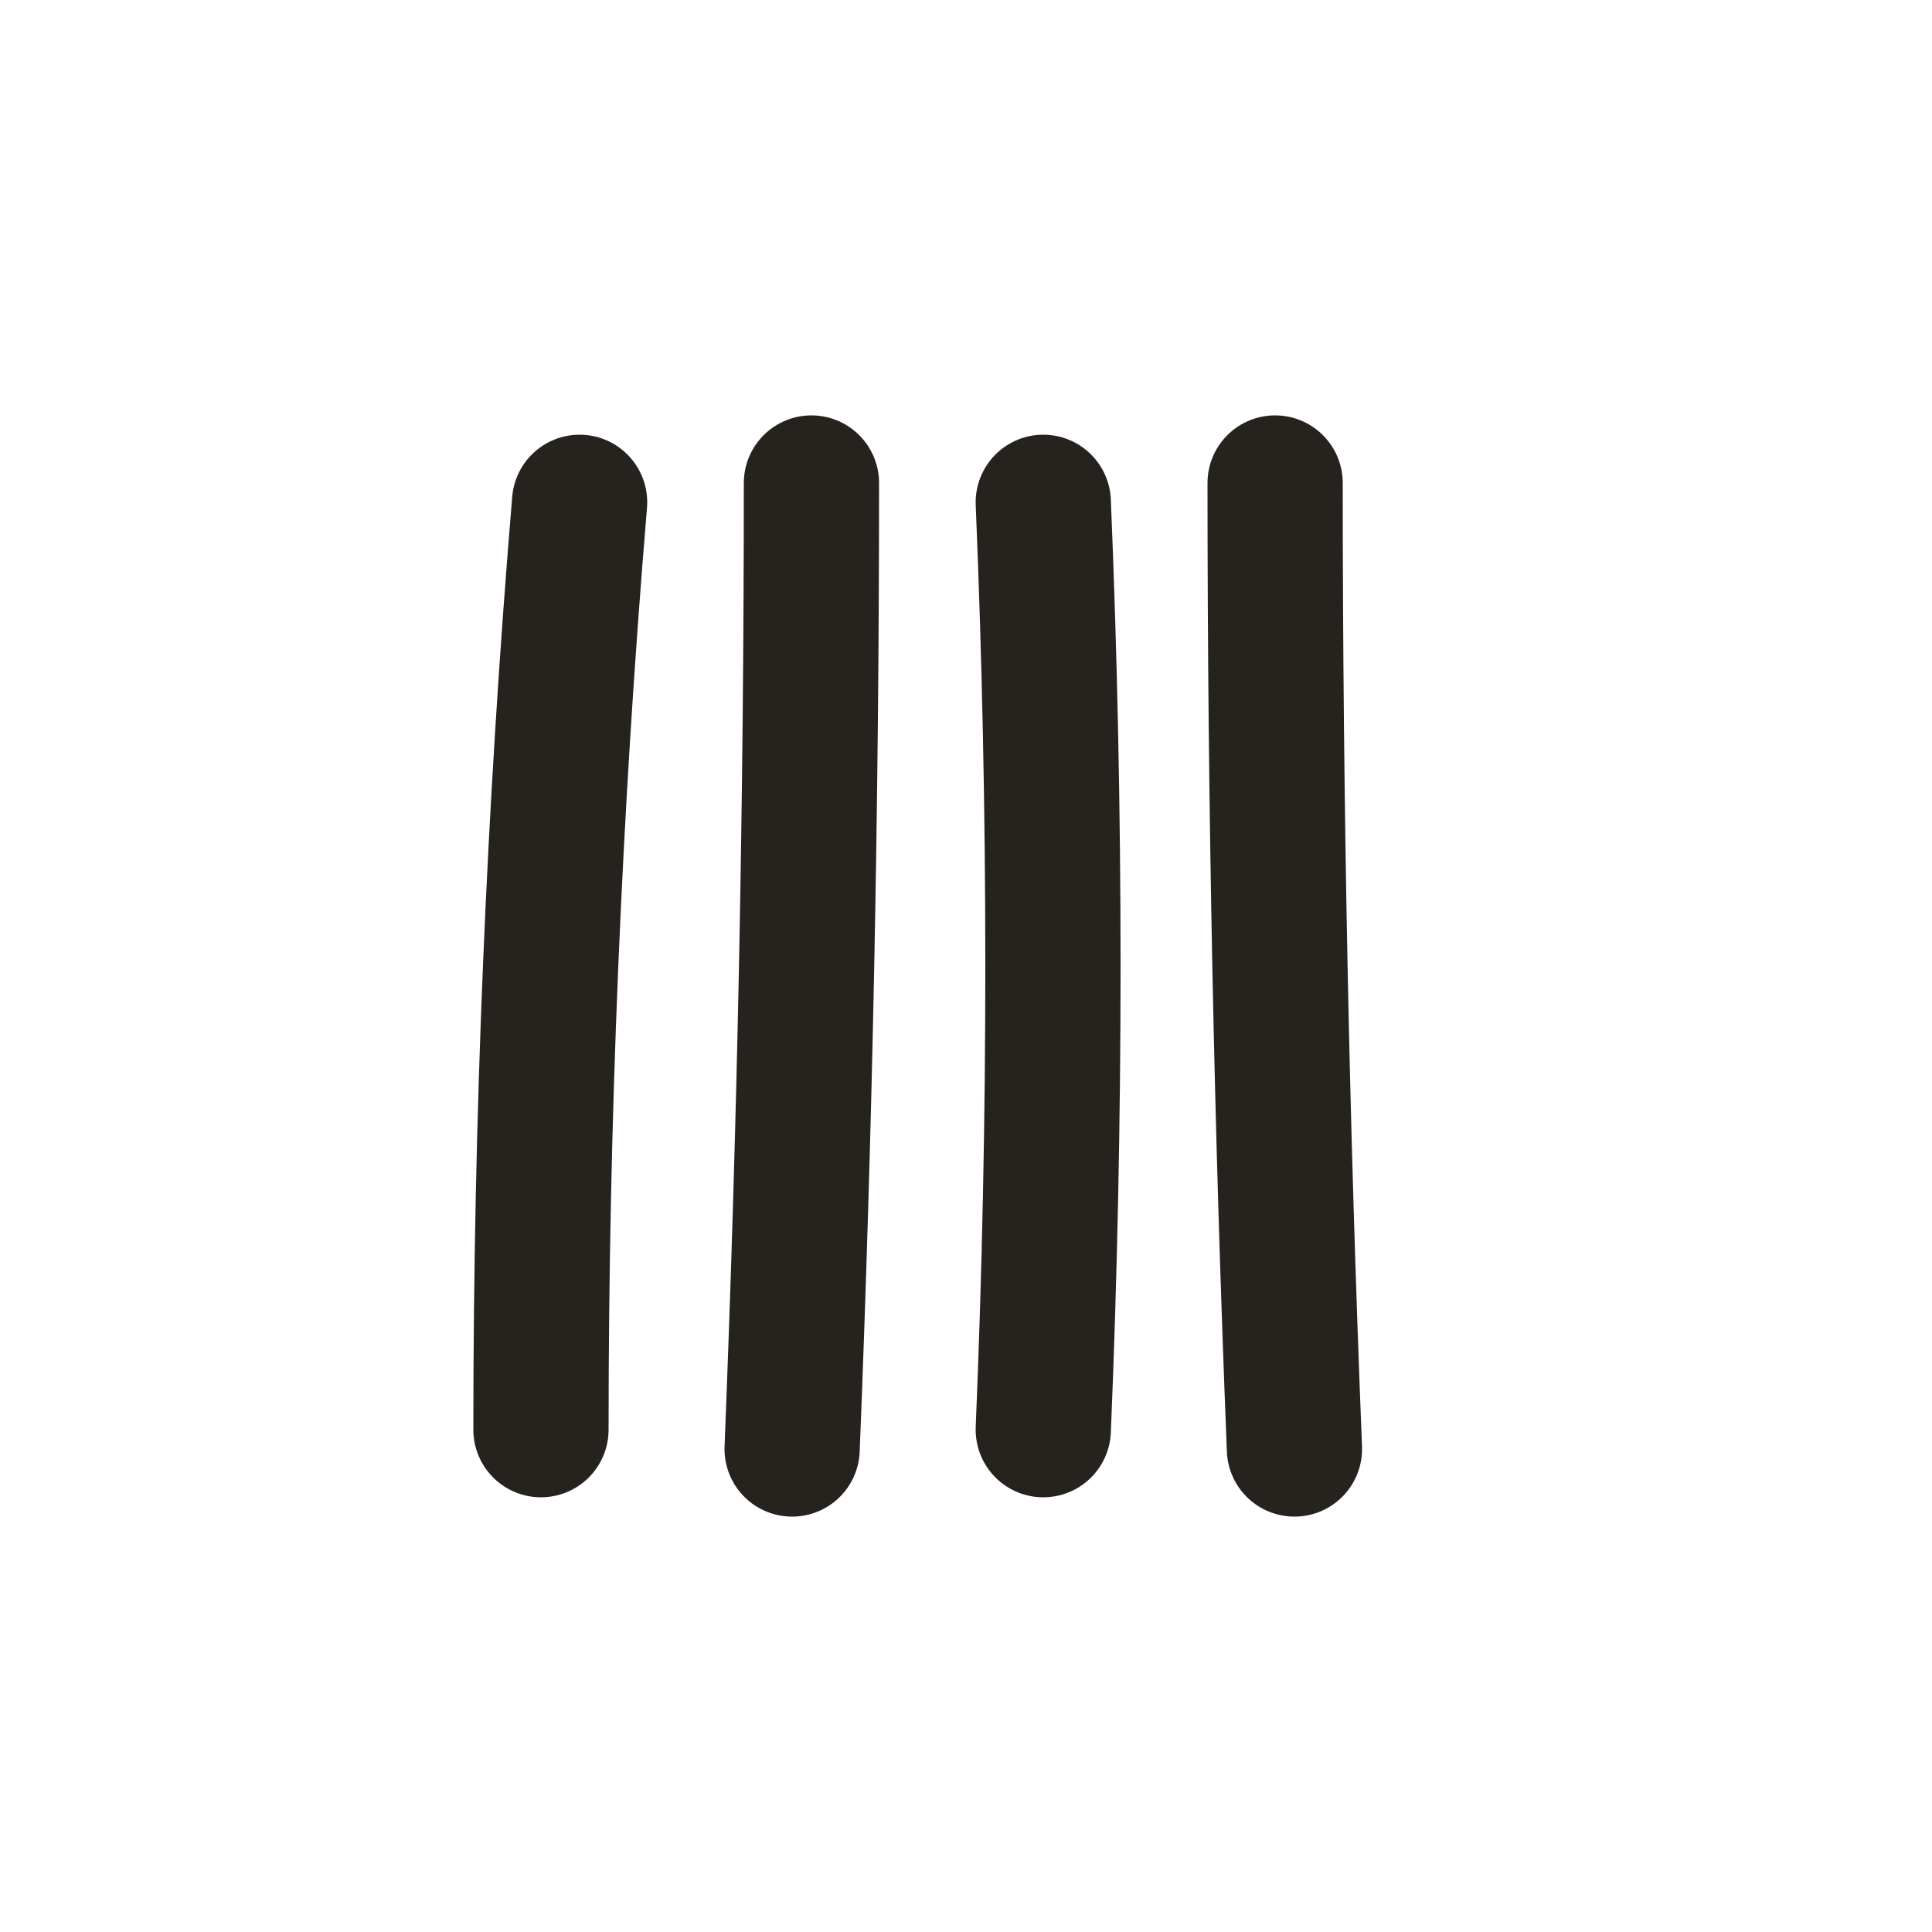
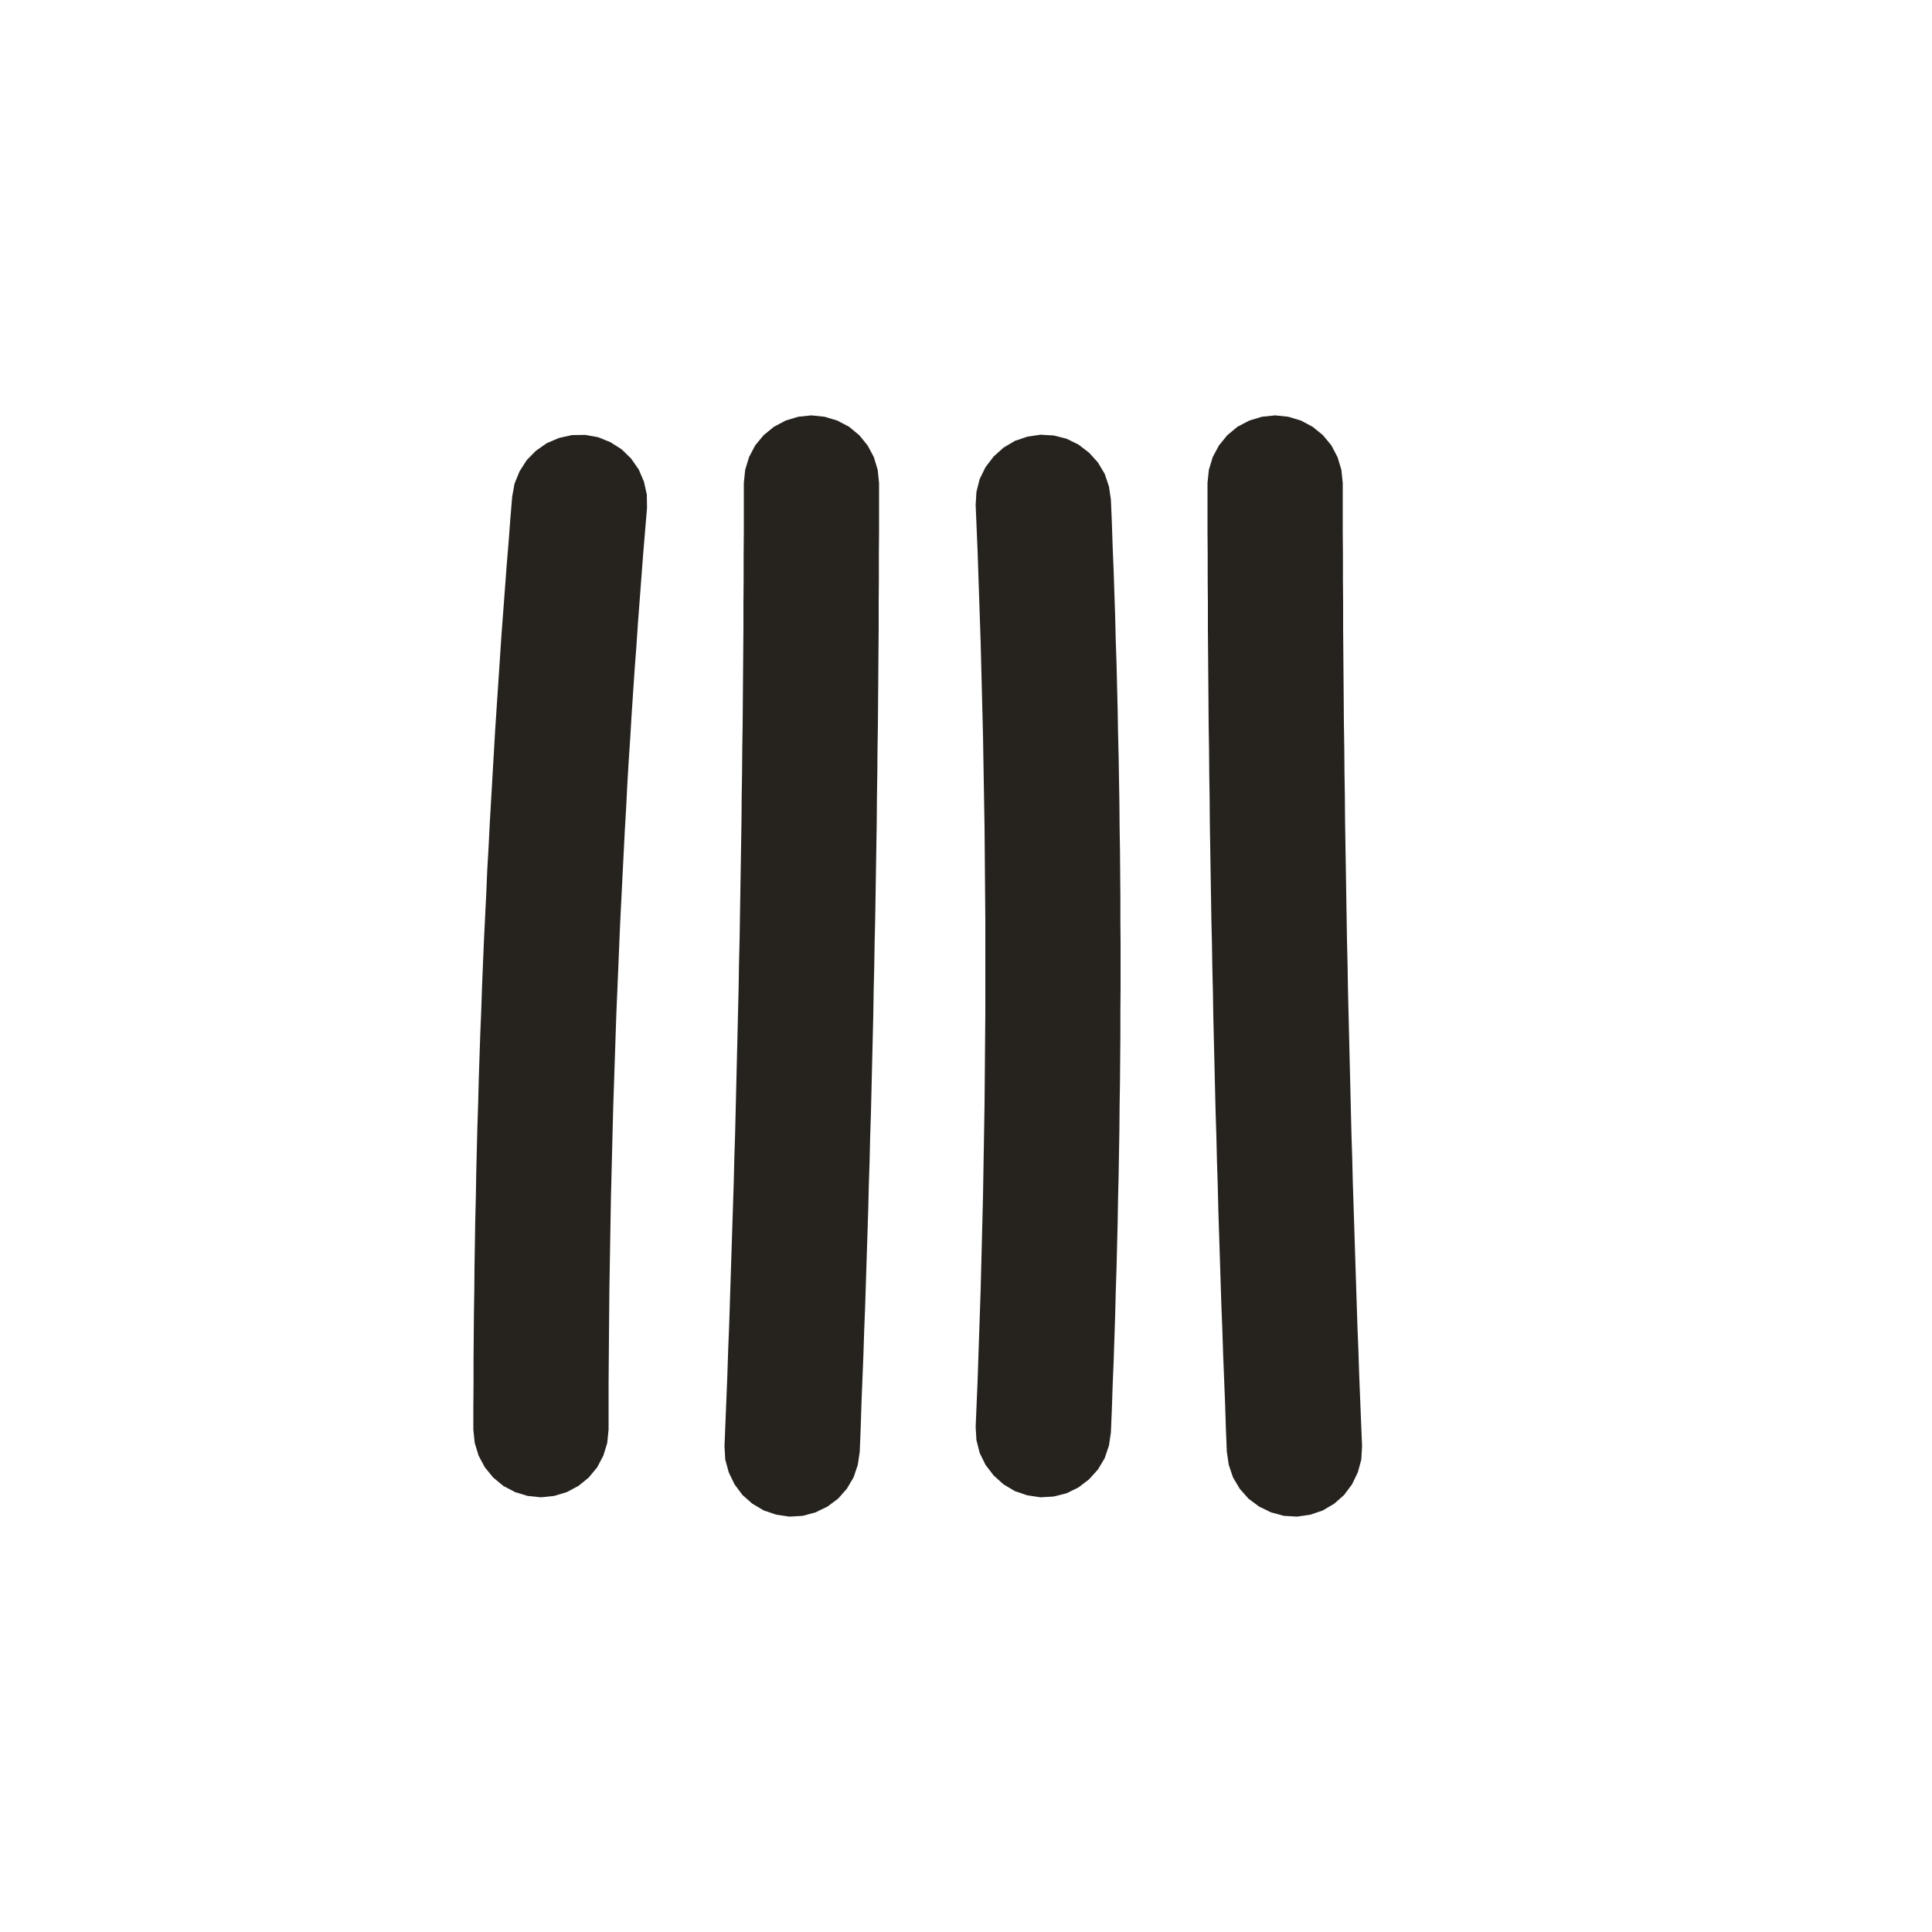
<svg xmlns="http://www.w3.org/2000/svg" width="1024" height="1024" viewBox="0 0 100 100">
-   <g id="strokes" stroke="#26231F" stroke-width="7" stroke-linecap="round" fill="none">
-     <path id="stroke-1" d="M30 26 Q28 50 28 74" />
-     <path id="stroke-2" d="M42 25 Q42 50 41 75" />
-     <path id="stroke-3" d="M54 26 Q55 50 54 74" />
-     <path id="stroke-4" d="M66 25 Q66 50 67 75" />
+   <g id="strokes">
+     <path id="stroke-1" d="M33.49 26.29L33.39 27.48L33.29 28.68L33.2 29.87L33.11 31.06L33.02 32.25L32.94 33.45L32.85 34.64L32.77 35.83L32.69 37.03L32.62 38.22L32.54 39.41L32.47 40.6L32.41 41.8L32.34 42.99L32.28 44.18L32.22 45.37L32.16 46.57L32.1 47.76L32.05 48.95L32 50.15L31.95 51.34L31.9 52.53L31.86 53.72L31.82 54.92L31.78 56.11L31.74 57.3L31.71 58.49L31.68 59.69L31.65 60.88L31.62 62.07L31.6 63.27L31.58 64.46L31.56 65.65L31.54 66.84L31.53 68.04L31.52 69.23L31.51 70.42L31.5 71.61L31.5 72.81L31.5 74L31.43 74.69L31.23 75.34L30.91 75.95L30.47 76.48L29.94 76.91L29.34 77.23L28.68 77.43L28 77.5L27.31 77.43L26.66 77.23L26.05 76.91L25.52 76.47L25.09 75.94L24.77 75.34L24.57 74.68L24.5 74L24.5 72.79L24.51 71.59L24.51 70.38L24.52 69.17L24.53 67.96L24.55 66.76L24.56 65.55L24.58 64.34L24.6 63.13L24.63 61.93L24.65 60.72L24.68 59.51L24.71 58.31L24.75 57.1L24.78 55.89L24.82 54.68L24.86 53.48L24.91 52.27L24.95 51.06L25 49.85L25.05 48.65L25.11 47.44L25.17 46.23L25.22 45.03L25.29 43.82L25.35 42.61L25.42 41.4L25.49 40.2L25.56 38.99L25.63 37.78L25.71 36.57L25.79 35.37L25.87 34.16L25.95 32.95L26.04 31.75L26.13 30.54L26.22 29.33L26.32 28.12L26.41 26.92L26.51 25.71L26.63 25.04L26.89 24.4L27.26 23.82L27.74 23.33L28.3 22.94L28.93 22.67L29.6 22.52L30.29 22.51L30.96 22.63L31.6 22.89L32.18 23.26L32.67 23.74L33.06 24.3L33.33 24.93L33.48 25.6Z" fill="#26231F" />
+     <path id="stroke-2" d="M45.5 25L45.5 26.25L45.5 27.51L45.49 28.76L45.49 30.01L45.48 31.27L45.48 32.52L45.47 33.77L45.46 35.03L45.45 36.28L45.44 37.53L45.42 38.79L45.41 40.04L45.39 41.3L45.38 42.55L45.36 43.8L45.34 45.06L45.32 46.31L45.3 47.56L45.27 48.82L45.25 50.07L45.22 51.32L45.2 52.58L45.17 53.83L45.14 55.08L45.11 56.34L45.08 57.59L45.04 58.84L45.01 60.1L44.97 61.35L44.94 62.6L44.9 63.86L44.86 65.11L44.82 66.37L44.78 67.62L44.73 68.87L44.69 70.13L44.64 71.38L44.59 72.63L44.55 73.89L44.5 75.14L44.4 75.82L44.18 76.47L43.83 77.06L43.38 77.57L42.83 77.98L42.21 78.28L41.55 78.46L40.86 78.5L40.18 78.4L39.53 78.18L38.94 77.83L38.43 77.38L38.02 76.83L37.72 76.21L37.54 75.55L37.5 74.86L37.55 73.61L37.6 72.37L37.65 71.12L37.69 69.87L37.74 68.63L37.78 67.38L37.82 66.13L37.86 64.89L37.9 63.64L37.94 62.4L37.98 61.15L38.01 59.9L38.05 58.66L38.08 57.41L38.11 56.16L38.14 54.92L38.17 53.67L38.2 52.42L38.23 51.18L38.25 49.93L38.28 48.68L38.3 47.44L38.32 46.19L38.34 44.94L38.36 43.7L38.38 42.45L38.39 41.2L38.41 39.96L38.42 38.71L38.44 37.47L38.45 36.22L38.46 34.97L38.47 33.73L38.48 32.48L38.48 31.23L38.49 29.99L38.49 28.74L38.5 27.49L38.5 26.25L38.5 25L38.57 24.32L38.77 23.66L39.09 23.05L39.53 22.52L40.06 22.09L40.66 21.77L41.32 21.57L42 21.5L42.68 21.57L43.34 21.77L43.95 22.09L44.48 22.53L44.91 23.06L45.23 23.66L45.43 24.32Z" fill="#26231F" />
+     <path id="stroke-3" d="M57.5 25.86L57.55 27.06L57.59 28.27L57.64 29.48L57.68 30.68L57.72 31.89L57.75 33.1L57.79 34.31L57.82 35.51L57.85 36.72L57.87 37.93L57.9 39.13L57.92 40.34L57.94 41.55L57.95 42.76L57.97 43.96L57.98 45.17L57.99 46.38L57.99 47.59L58 48.79L58 50L58 51.21L57.99 52.41L57.99 53.62L57.98 54.83L57.97 56.04L57.95 57.24L57.94 58.45L57.92 59.66L57.9 60.87L57.87 62.07L57.85 63.28L57.82 64.49L57.79 65.69L57.75 66.9L57.72 68.11L57.68 69.32L57.64 70.52L57.59 71.73L57.55 72.94L57.5 74.14L57.4 74.82L57.18 75.47L56.83 76.06L56.37 76.57L55.82 76.99L55.21 77.29L54.54 77.46L53.86 77.5L53.18 77.4L52.53 77.18L51.94 76.83L51.43 76.37L51.01 75.82L50.71 75.21L50.54 74.54L50.5 73.86L50.55 72.66L50.6 71.47L50.64 70.28L50.68 69.08L50.72 67.89L50.76 66.7L50.79 65.51L50.82 64.31L50.85 63.12L50.88 61.93L50.9 60.73L50.92 59.54L50.94 58.35L50.96 57.16L50.97 55.96L50.98 54.77L50.99 53.58L51 52.39L51 51.19L51 50L51 48.81L51 47.61L50.99 46.42L50.98 45.23L50.97 44.04L50.96 42.84L50.94 41.65L50.92 40.46L50.9 39.27L50.88 38.07L50.85 36.88L50.82 35.69L50.79 34.49L50.76 33.3L50.72 32.11L50.68 30.92L50.64 29.72L50.6 28.53L50.55 27.34L50.5 26.14L50.54 25.46L50.71 24.79L51.01 24.18L51.43 23.63L51.94 23.17L52.53 22.82L53.18 22.6L53.86 22.5L54.54 22.54L55.21 22.71L55.82 23.01L56.37 23.43L56.83 23.94L57.18 24.53L57.4 25.18Z" fill="#26231F" />
+     <path id="stroke-4" d="M69.5 25L69.5 26.25L69.5 27.49L69.51 28.74L69.51 29.99L69.52 31.23L69.52 32.48L69.53 33.73L69.54 34.97L69.55 36.22L69.56 37.47L69.58 38.71L69.59 39.96L69.61 41.2L69.62 42.45L69.64 43.7L69.66 44.94L69.68 46.19L69.7 47.44L69.72 48.68L69.75 49.93L69.77 51.18L69.8 52.42L69.83 53.67L69.86 54.92L69.89 56.16L69.92 57.41L69.95 58.66L69.99 59.9L70.02 61.15L70.06 62.4L70.1 63.64L70.14 64.89L70.18 66.13L70.22 67.38L70.26 68.63L70.31 69.87L70.35 71.12L70.4 72.37L70.45 73.61L70.5 74.86L70.46 75.55L70.28 76.21L69.98 76.83L69.57 77.38L69.06 77.83L68.47 78.18L67.82 78.4L67.14 78.5L66.45 78.46L65.79 78.28L65.17 77.98L64.62 77.57L64.17 77.06L63.82 76.47L63.6 75.82L63.5 75.14L63.45 73.89L63.41 72.63L63.36 71.38L63.31 70.13L63.27 68.87L63.22 67.62L63.18 66.37L63.14 65.11L63.1 63.86L63.06 62.6L63.03 61.35L62.99 60.1L62.96 58.84L62.92 57.59L62.89 56.34L62.86 55.08L62.83 53.83L62.8 52.58L62.78 51.32L62.75 50.07L62.73 48.82L62.7 47.56L62.68 46.31L62.66 45.06L62.64 43.8L62.62 42.55L62.61 41.3L62.59 40.04L62.58 38.79L62.56 37.53L62.55 36.28L62.54 35.03L62.53 33.77L62.52 32.52L62.52 31.27L62.51 30.01L62.51 28.76L62.5 27.51L62.5 26.25L62.5 25L62.57 24.32L62.77 23.66L63.09 23.06L63.52 22.53L64.05 22.09L64.66 21.77L65.32 21.57L66 21.5L66.68 21.57L67.34 21.77L67.94 22.09L68.47 22.52L68.91 23.05L69.23 23.66L69.43 24.32Z" fill="#26231F" />
  </g>
</svg>
